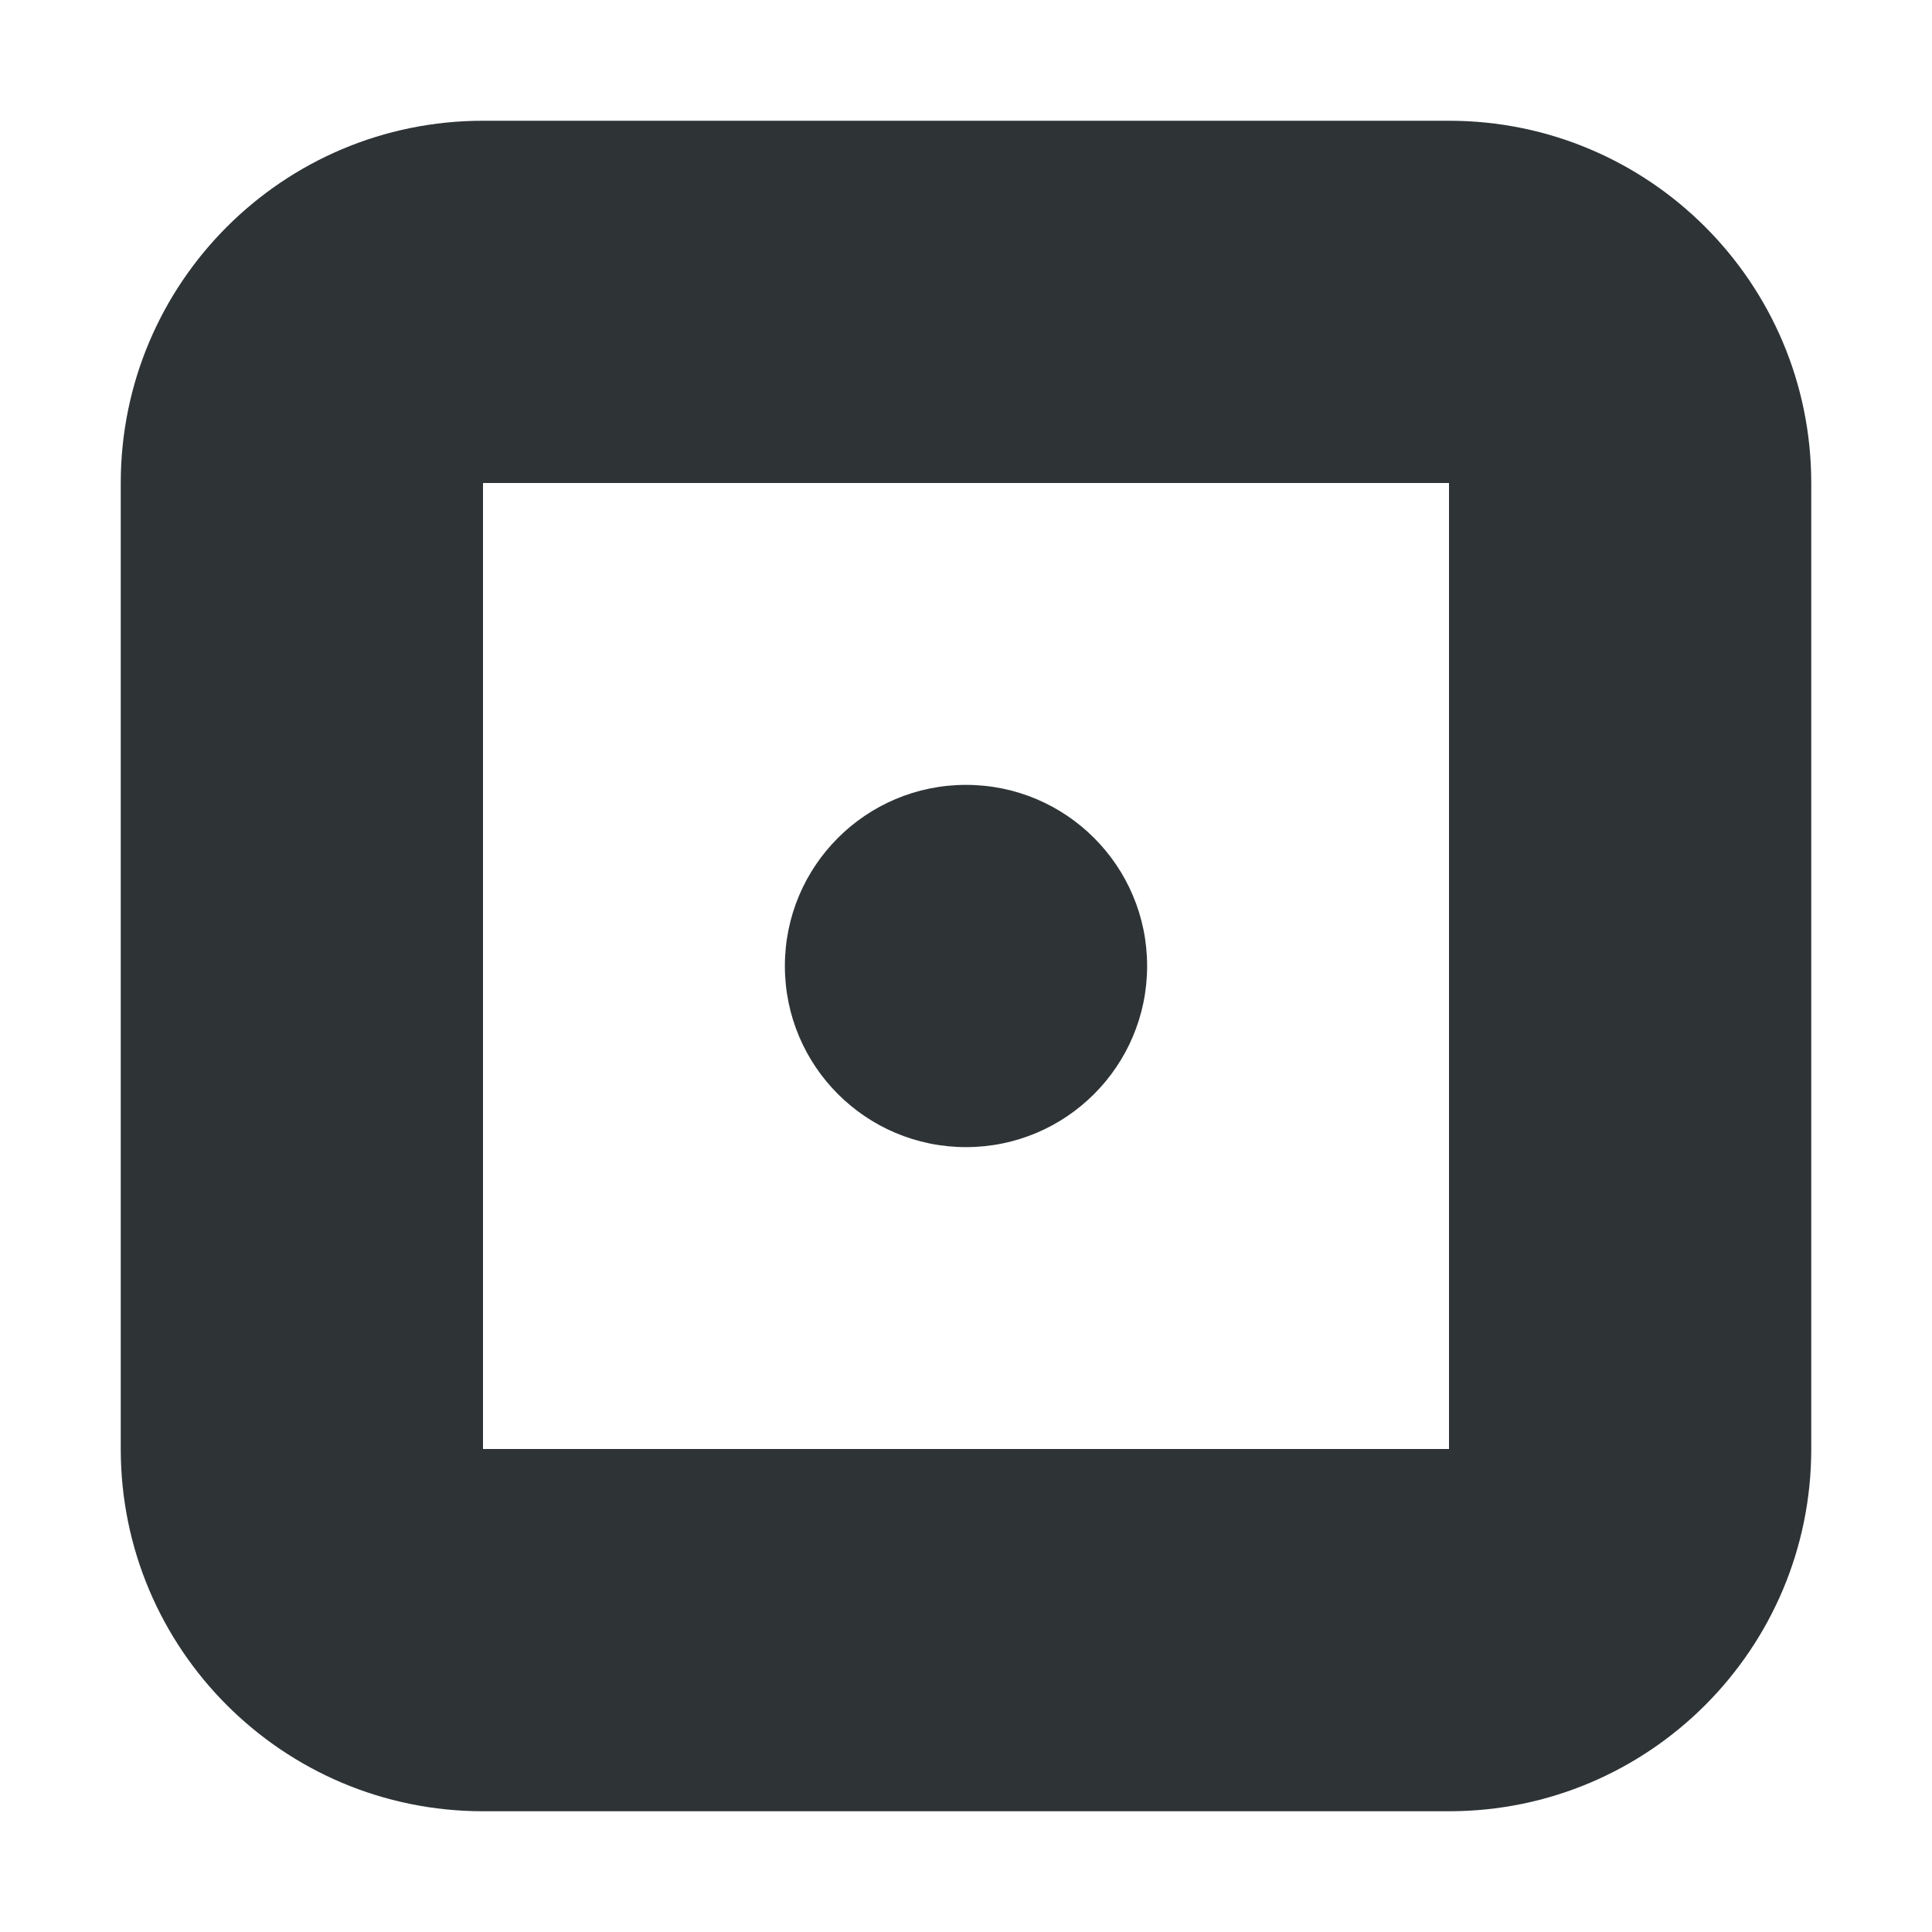
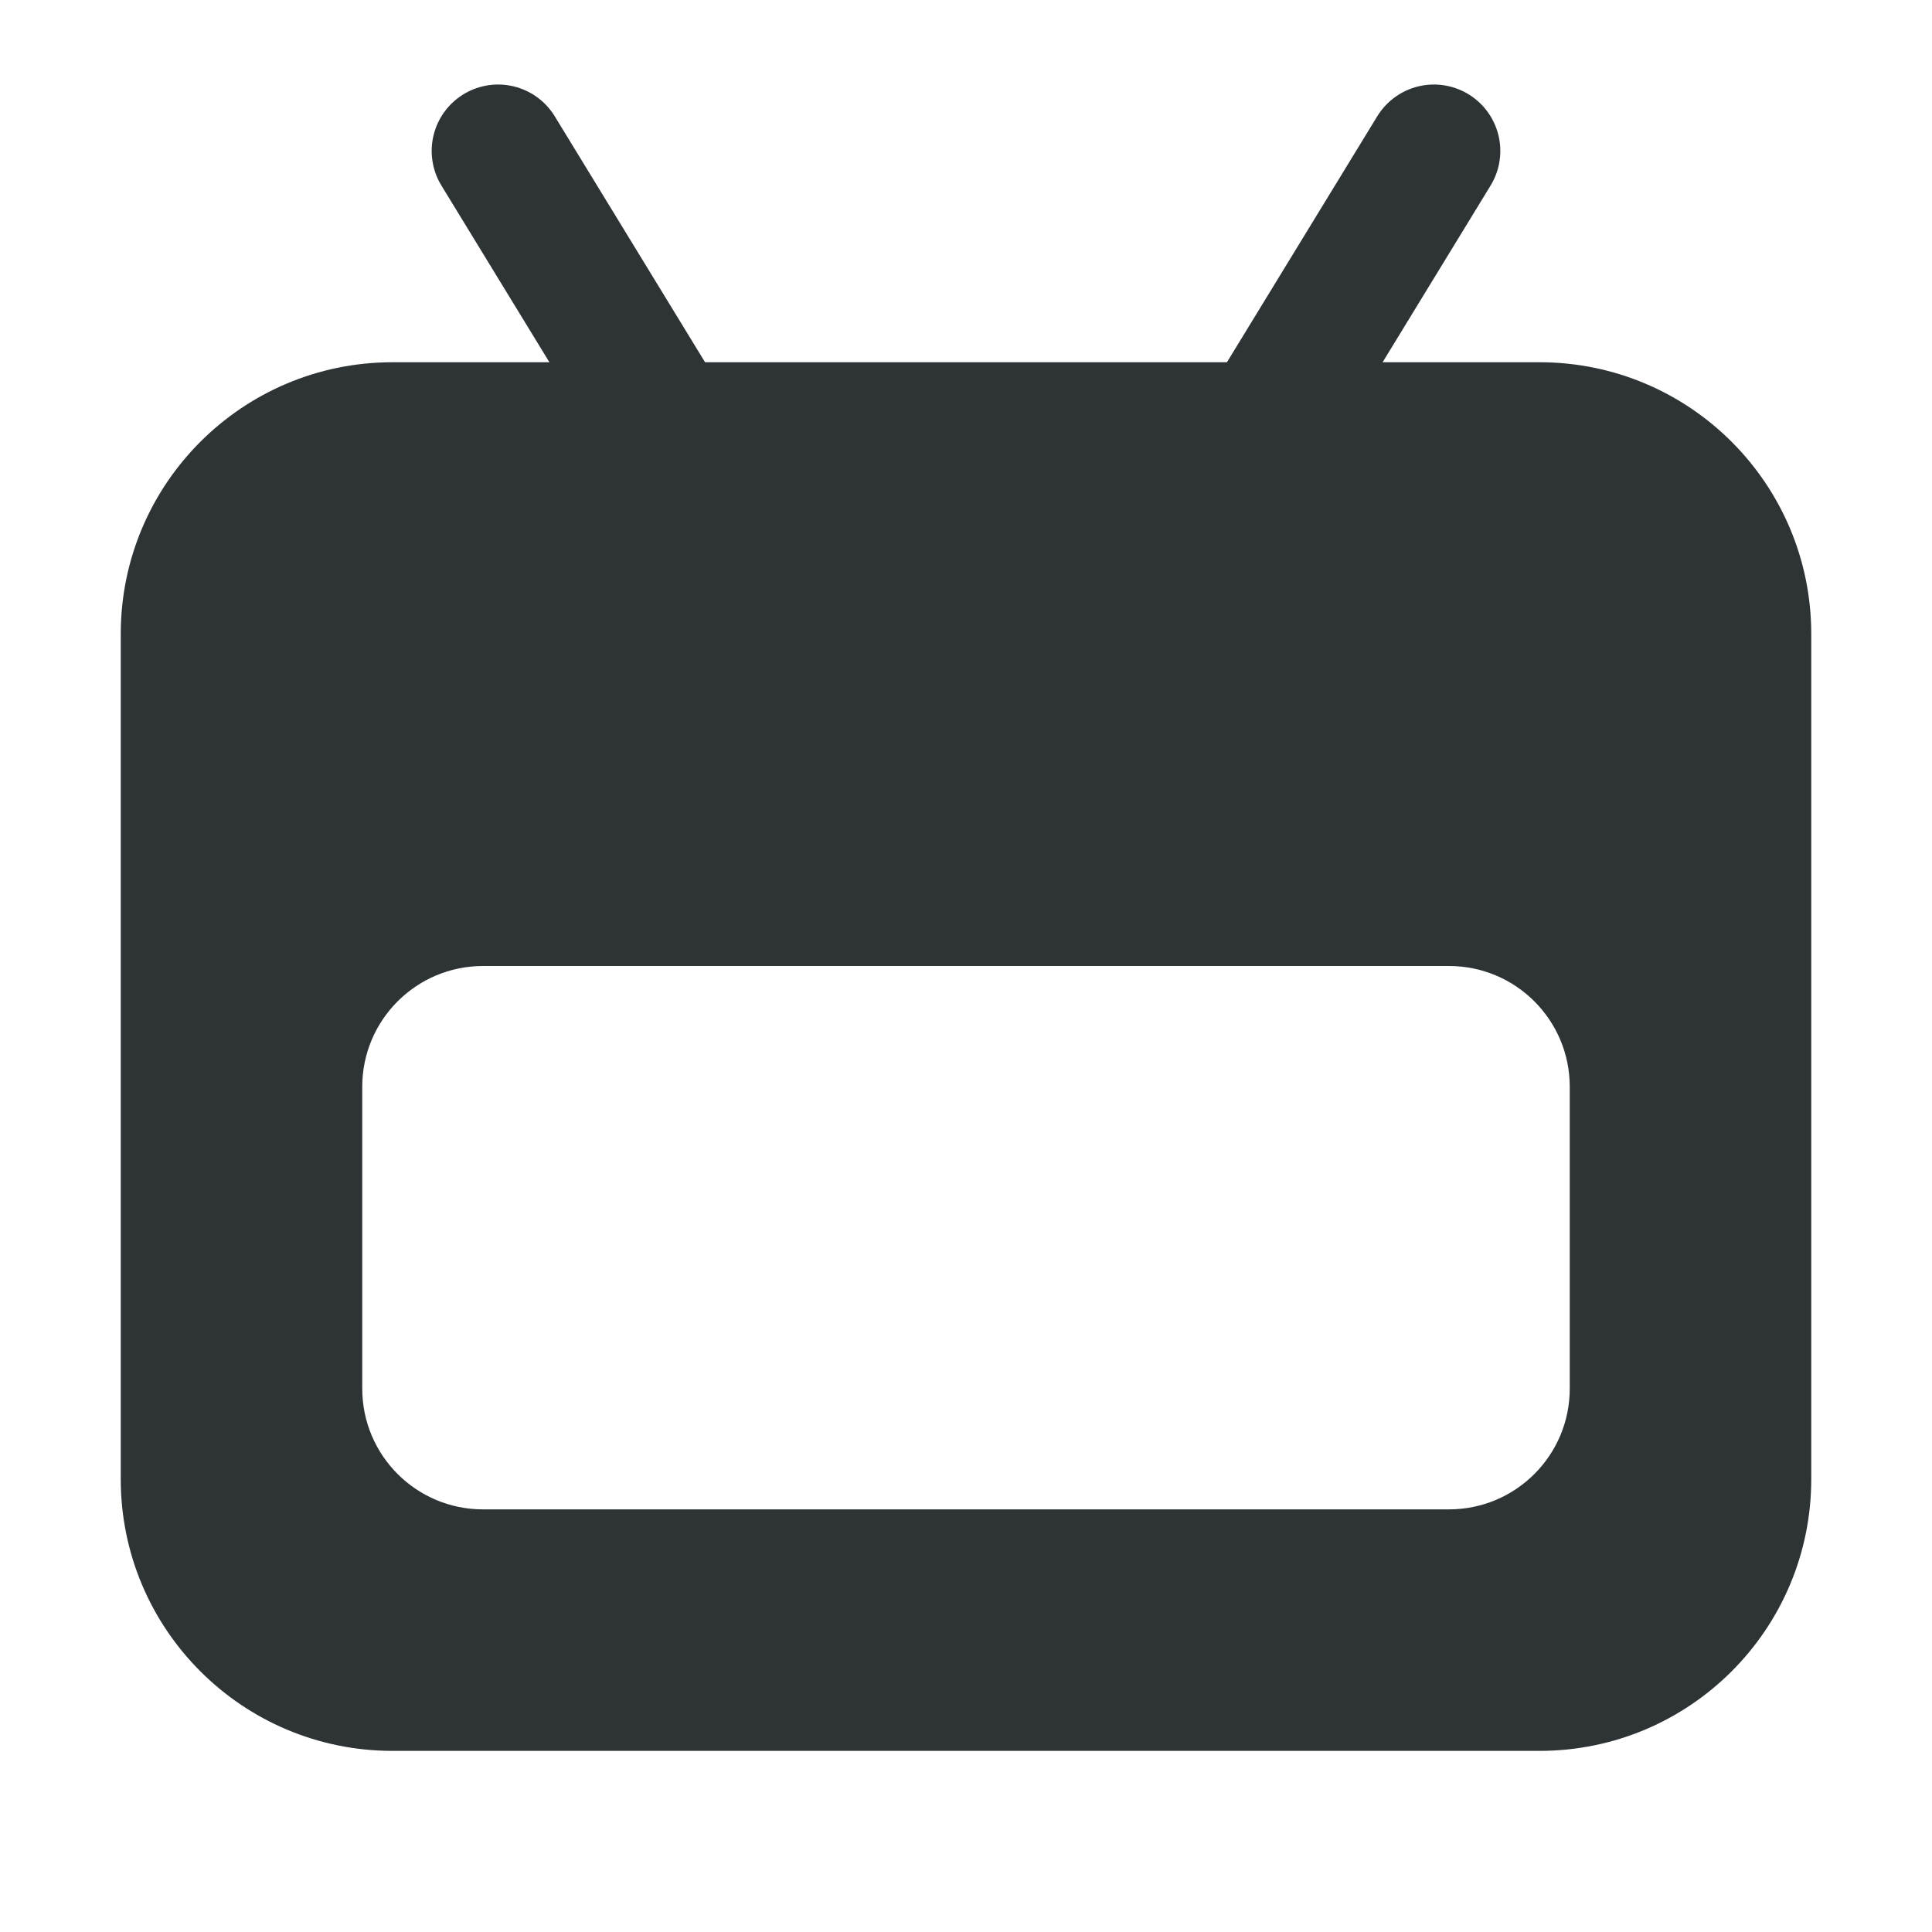
- <svg xmlns="http://www.w3.org/2000/svg" width="16" height="16" viewBox="0 0 16 16">
-   <path fill="#2e3436" d="M4 1a3 3 0 0 0-3 3v8a3 3 0 0 0 3 3h8a3 3 0 0 0 3-3V4a3 3 0 0 0-3-3H4zm0 3h8v8H4V4zm4 2.5A1.5 1.5 0 1 0 8 9.5 1.5 1.5 0 0 0 8 6.5z" />
+ <svg xmlns="http://www.w3.org/2000/svg" width="64" height="64" viewBox="0 0 64 64">
+   <path d="M22 14 L16.5 5 M42 14 L47.5 5" stroke="#2e3436" stroke-width="4.4" stroke-linecap="round" fill="none" />
+   <path d="M13 12h38a9 9 0 0 1 9 9v28a9 9 0 0 1-9 9H13a9 9 0 0 1-9-9V21a9 9 0 0 1 9-9z M16 32h32a4 4 0 0 1 4 4v10a4 4 0 0 1-4 4H16a4 4 0 0 1-4-4V36a4 4 0 0 1 4-4z" fill="#2e3436" fill-rule="evenodd" />
</svg>
